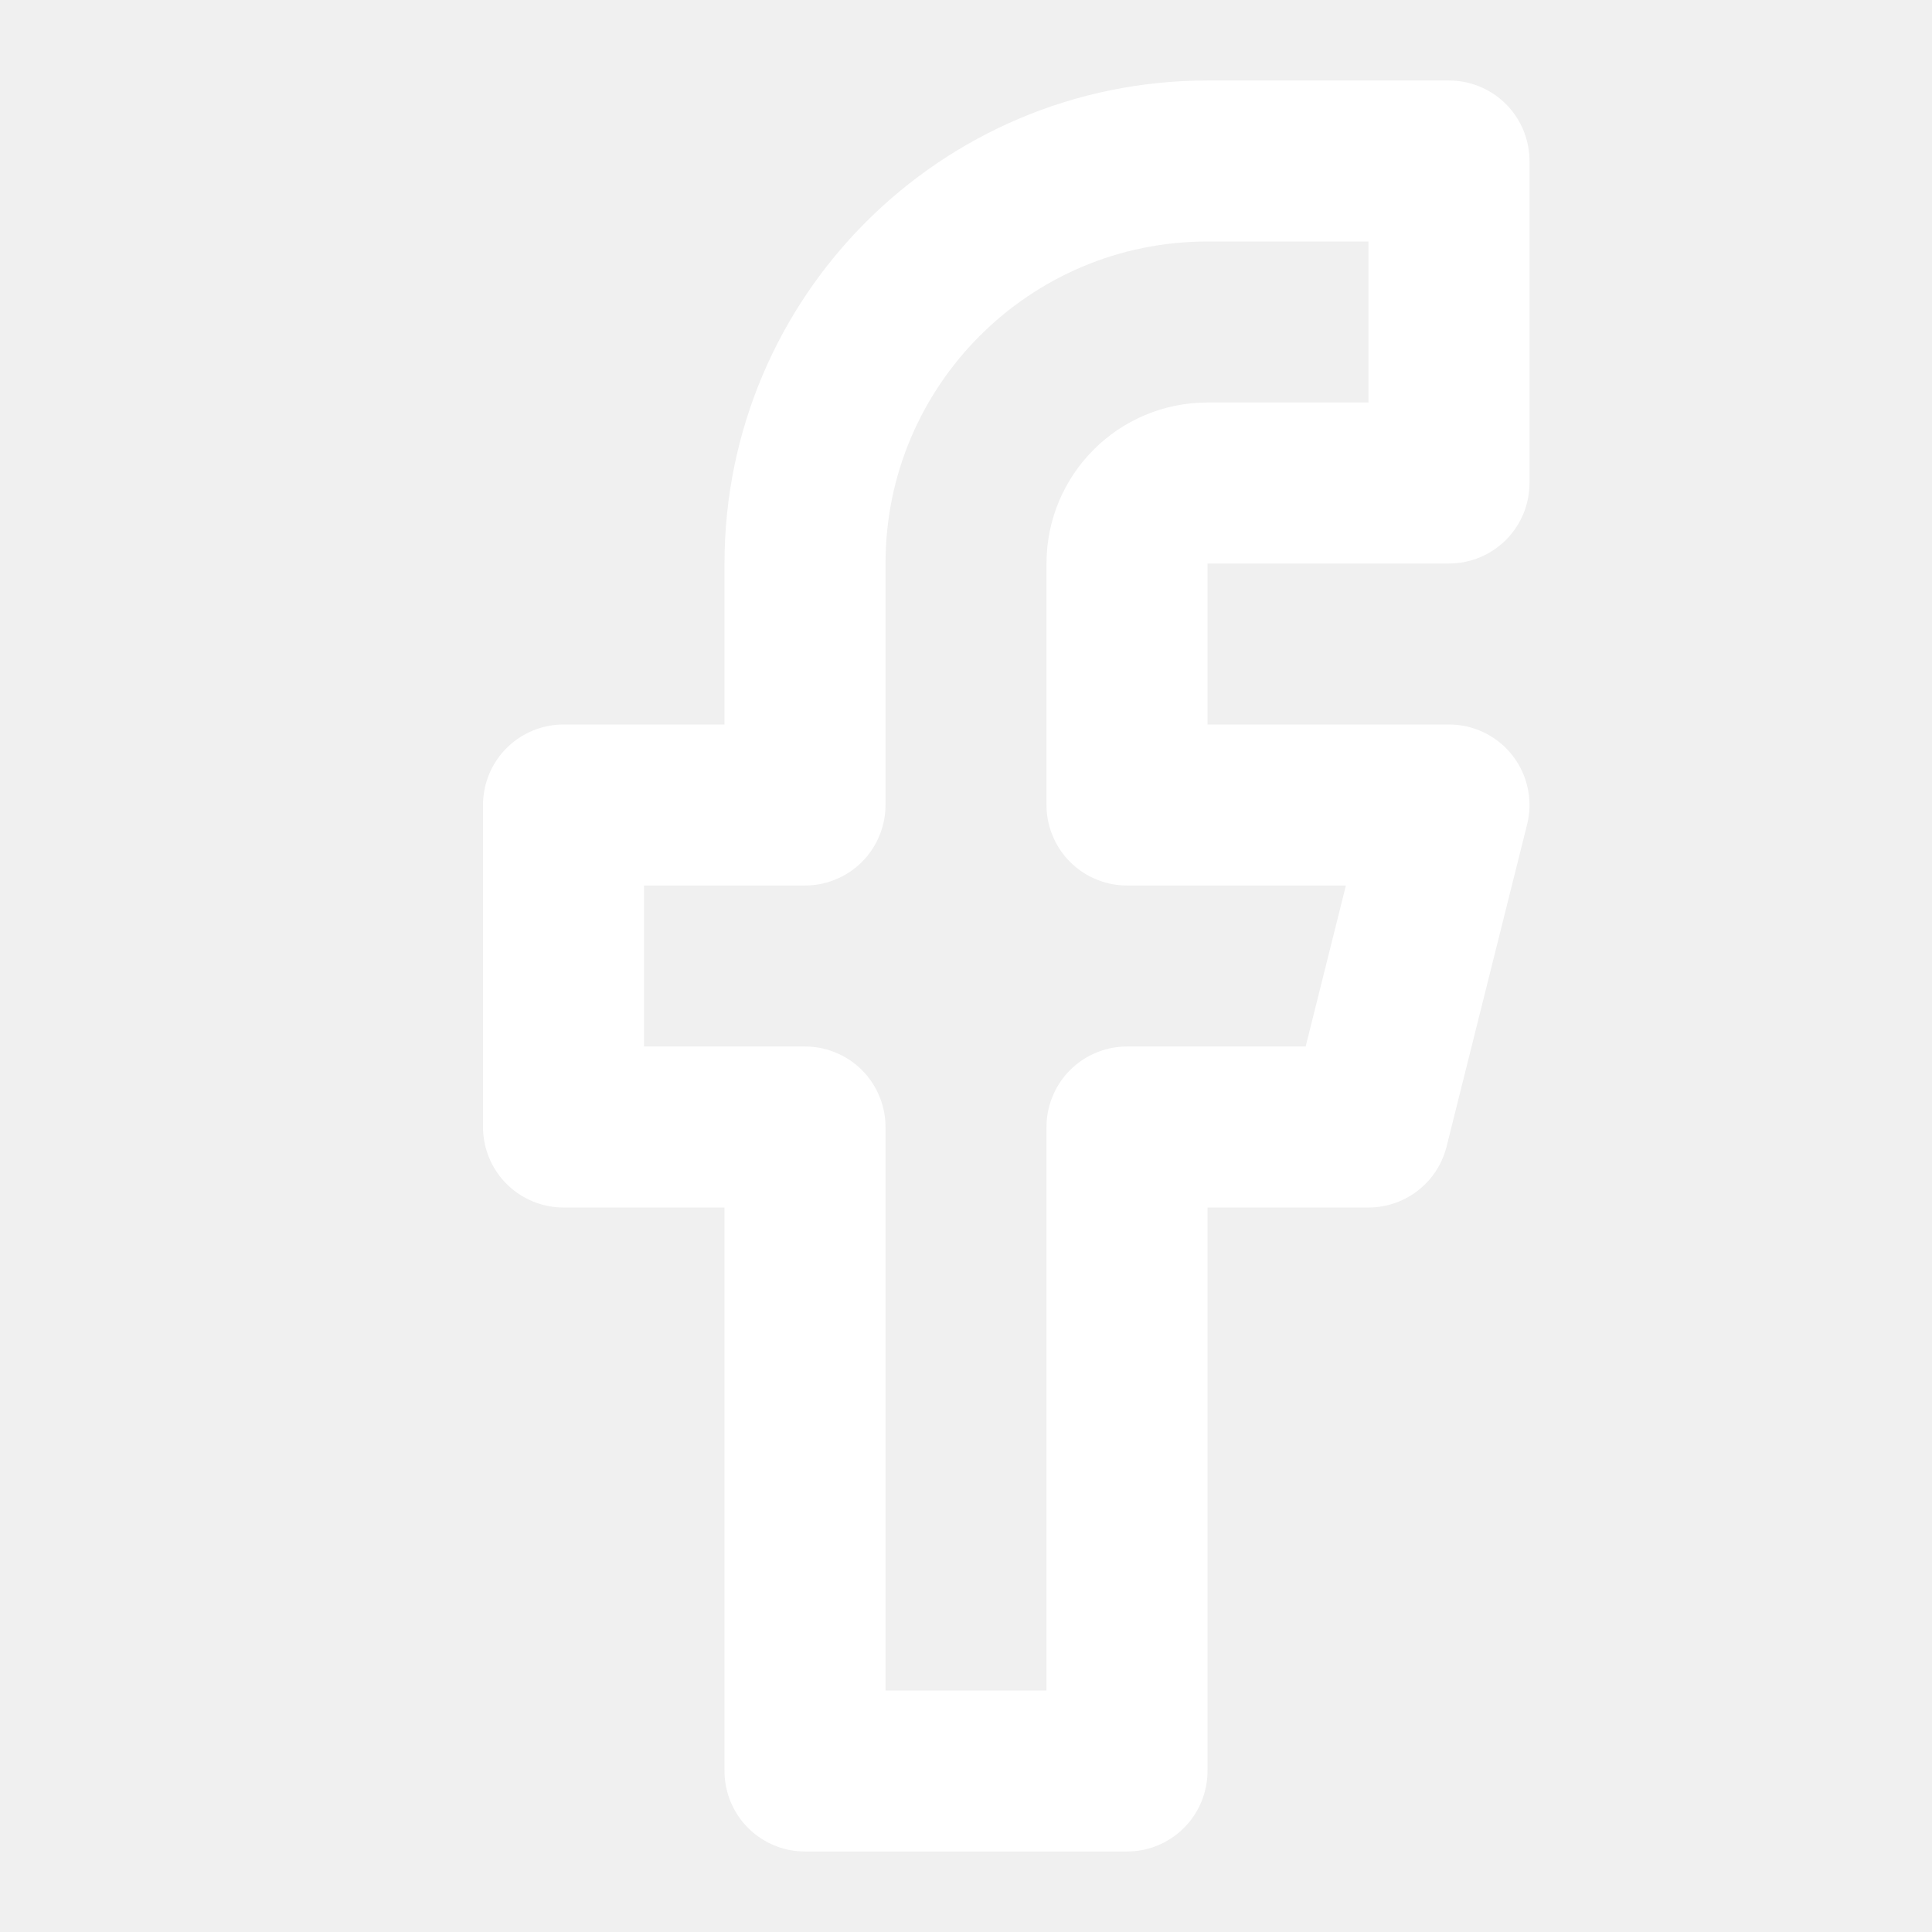
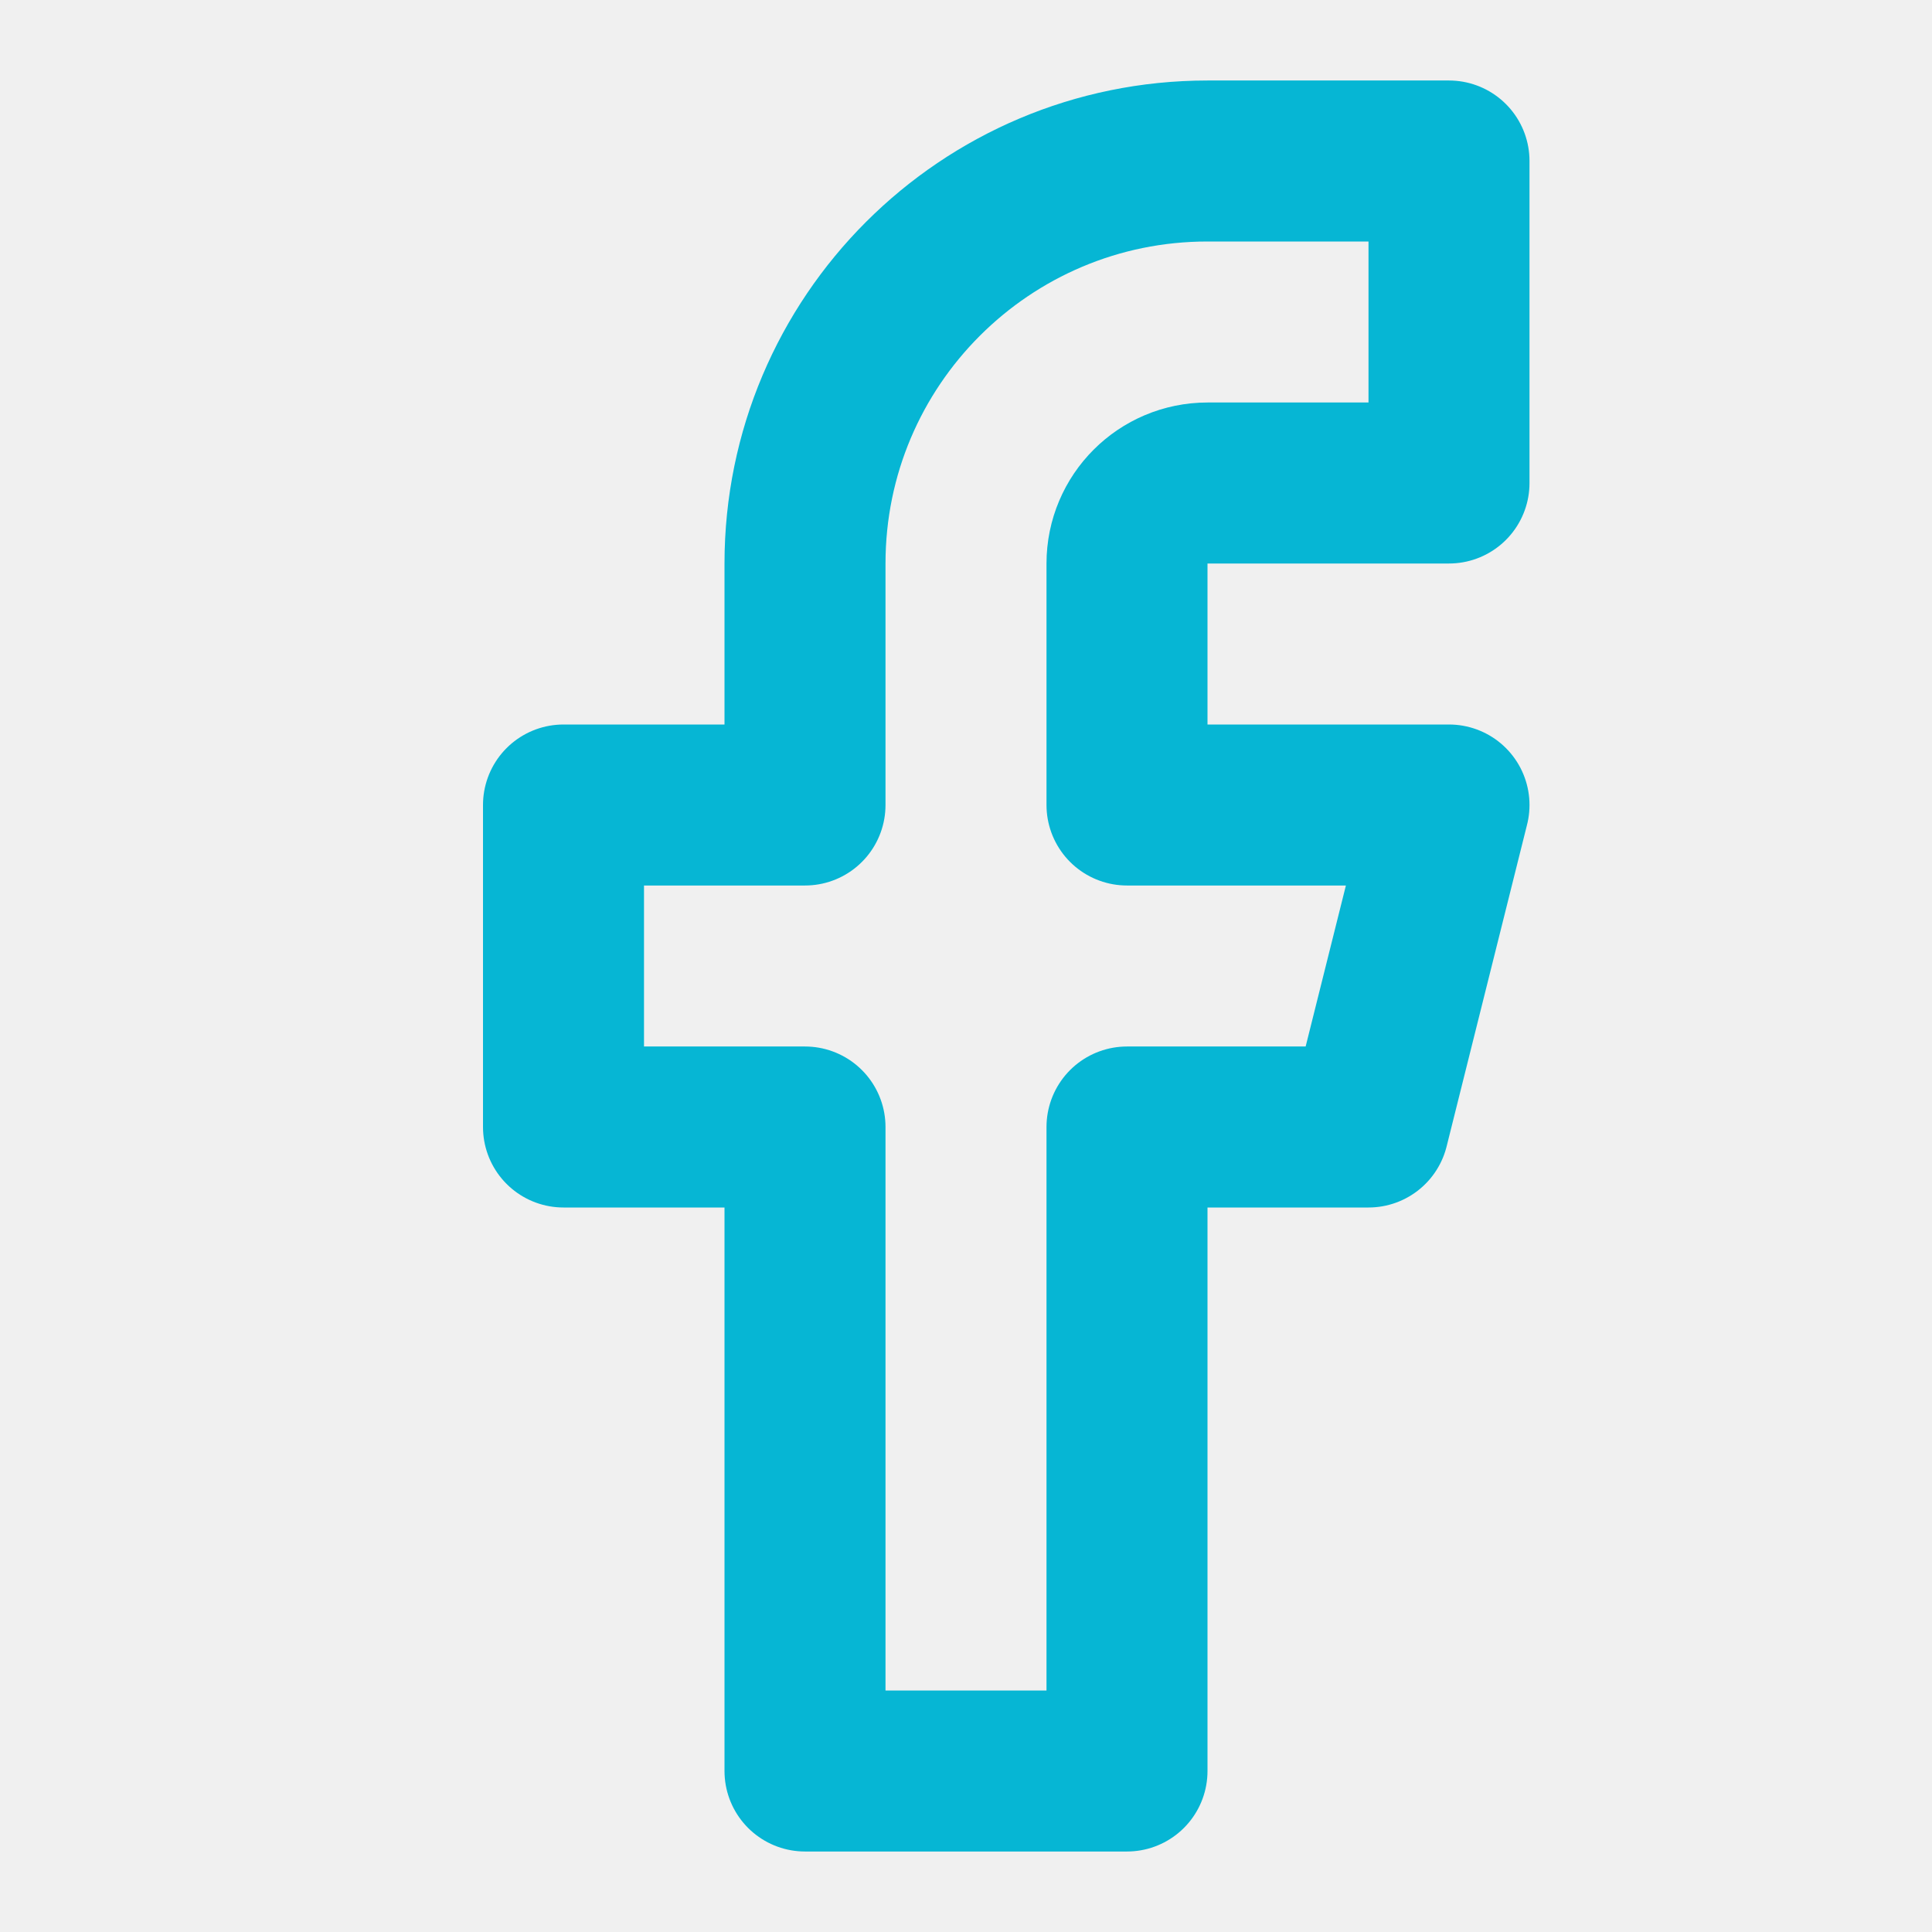
- <svg xmlns="http://www.w3.org/2000/svg" width="24" height="24" viewBox="0 0 24 24" fill="none" stroke="white" stroke-width="2" stroke-linecap="round" stroke-linejoin="round" class="lucide lucide-facebook">
+ <svg xmlns="http://www.w3.org/2000/svg" width="24" height="24" viewBox="0 0 24 24" fill="none" stroke="#06b6d4" stroke-width="2" stroke-linecap="round" stroke-linejoin="round" class="lucide lucide-facebook">
  <path d="M18 2h-3a5 5 0 0 0-5 5v3H7v4h3v8h4v-8h3l1-4h-4V7a1 1 0 0 1 1-1h3z" />
</svg>
